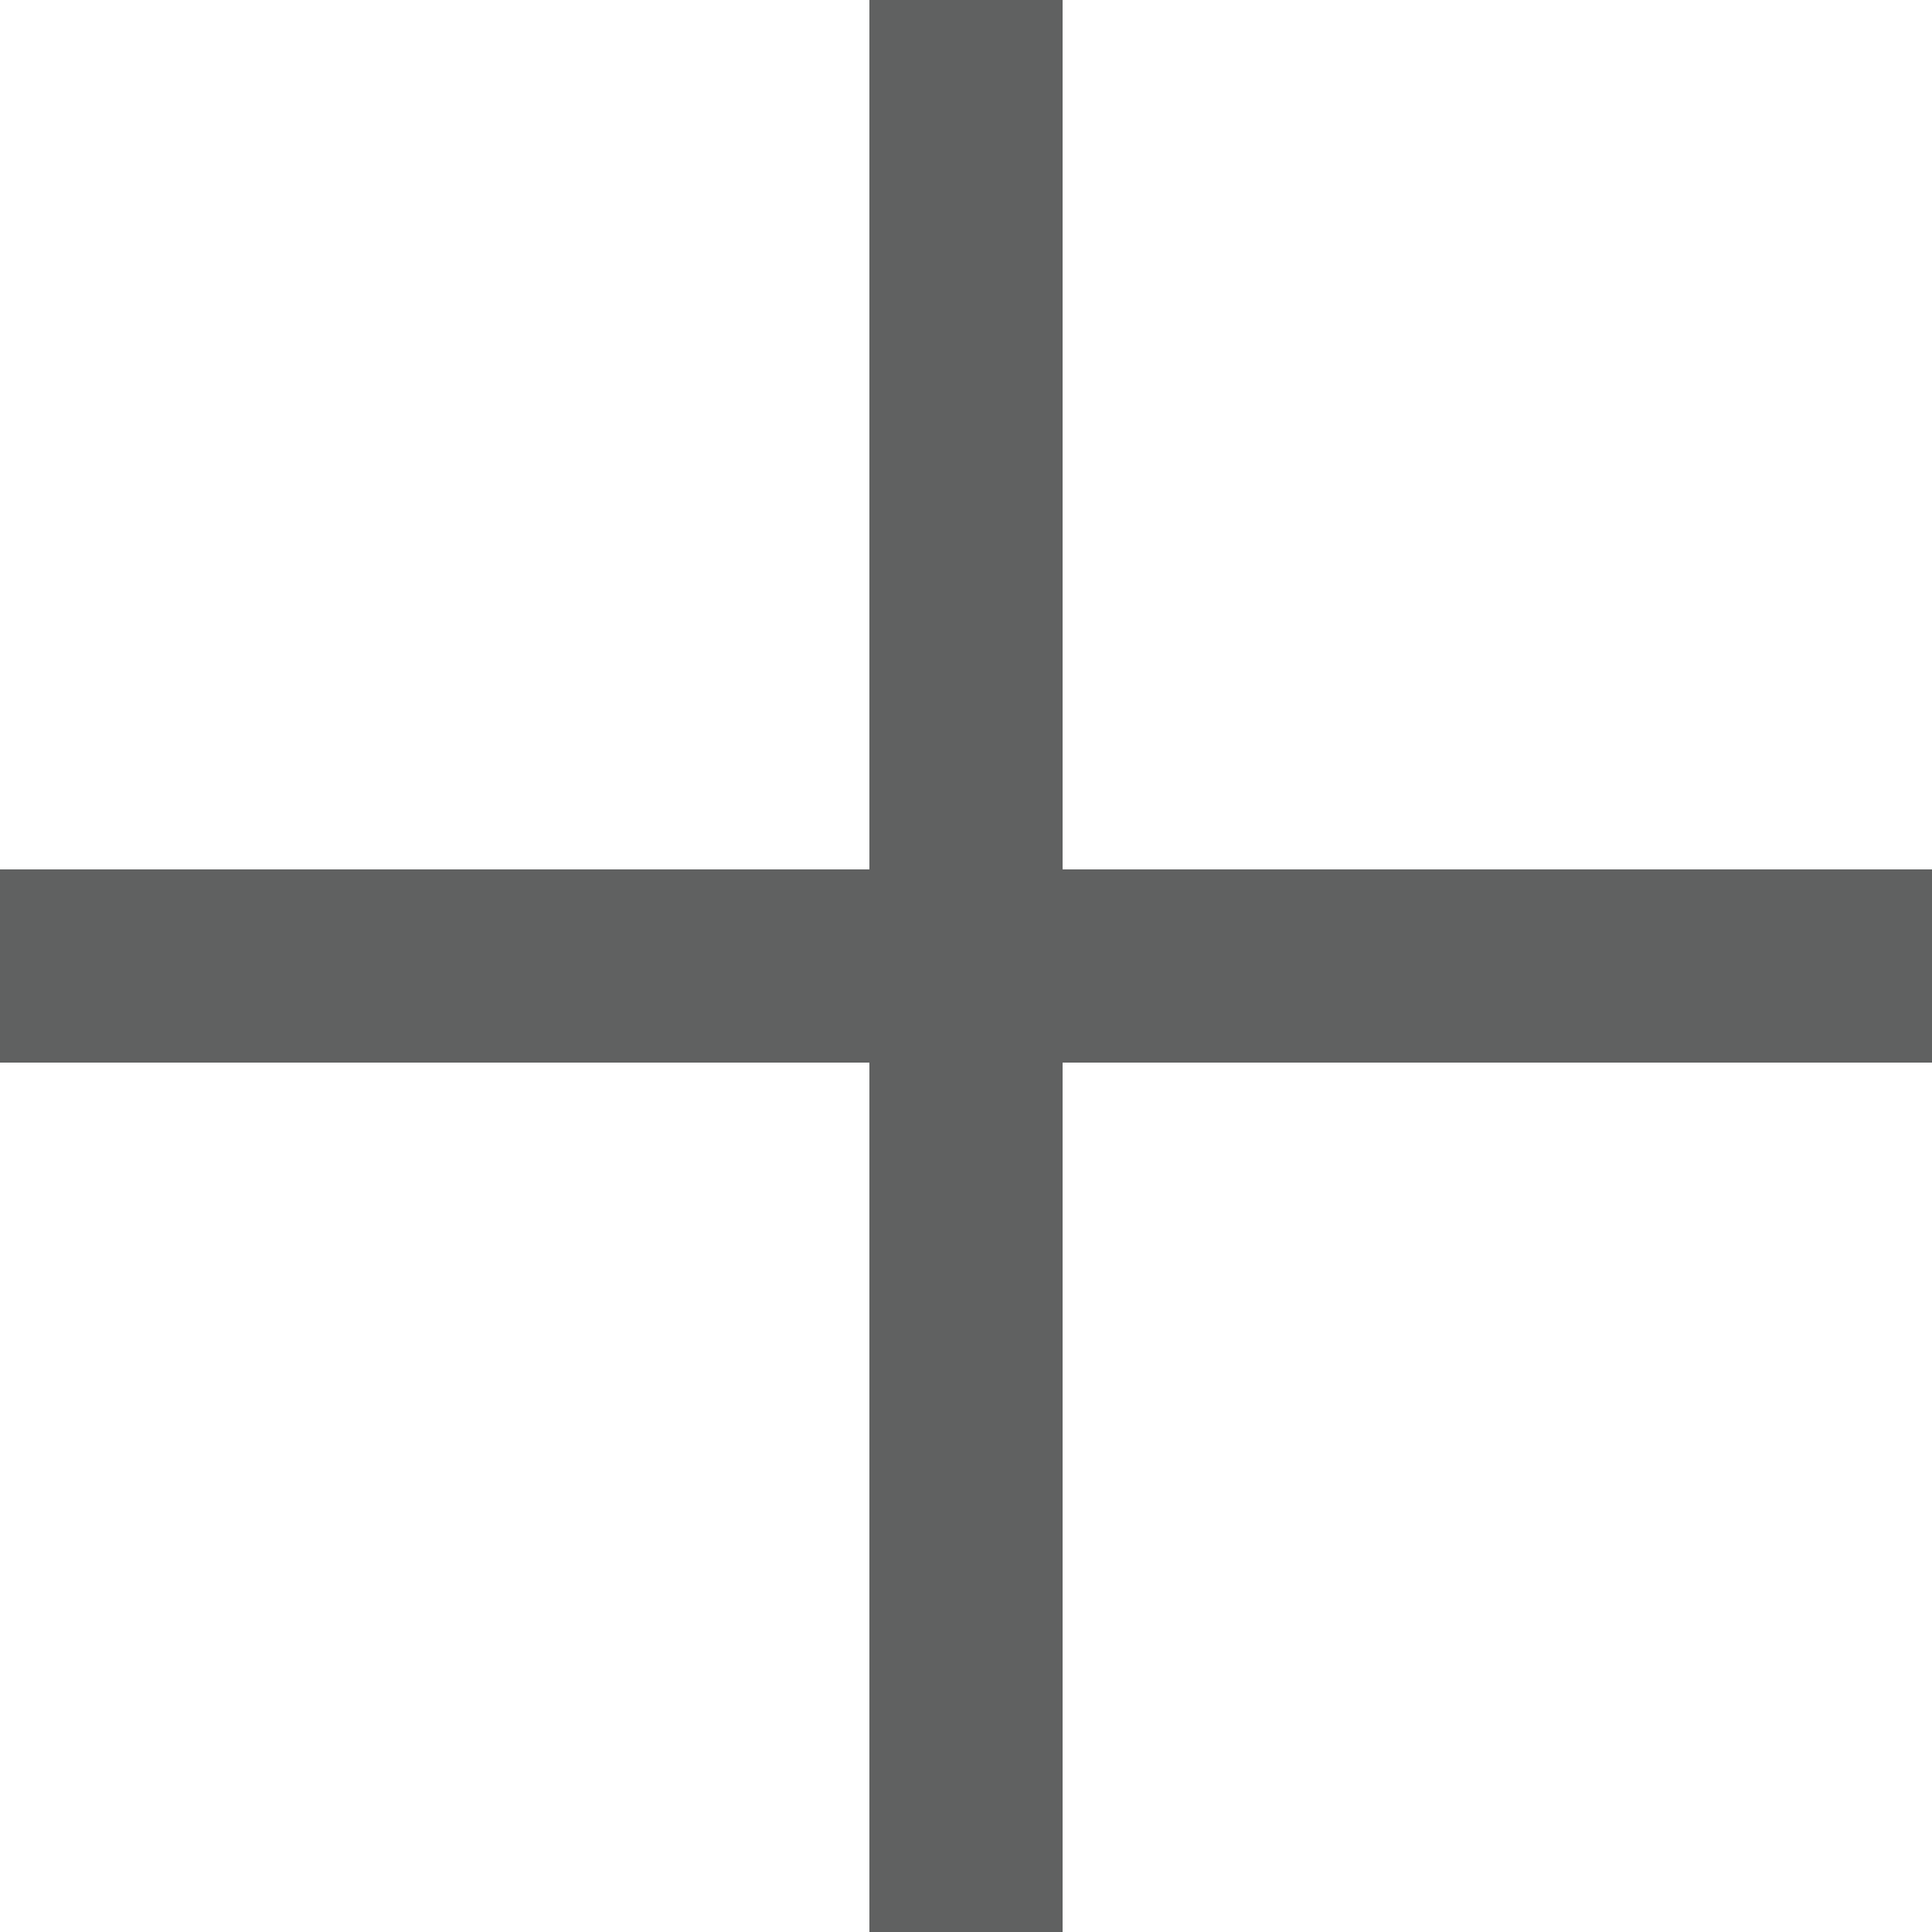
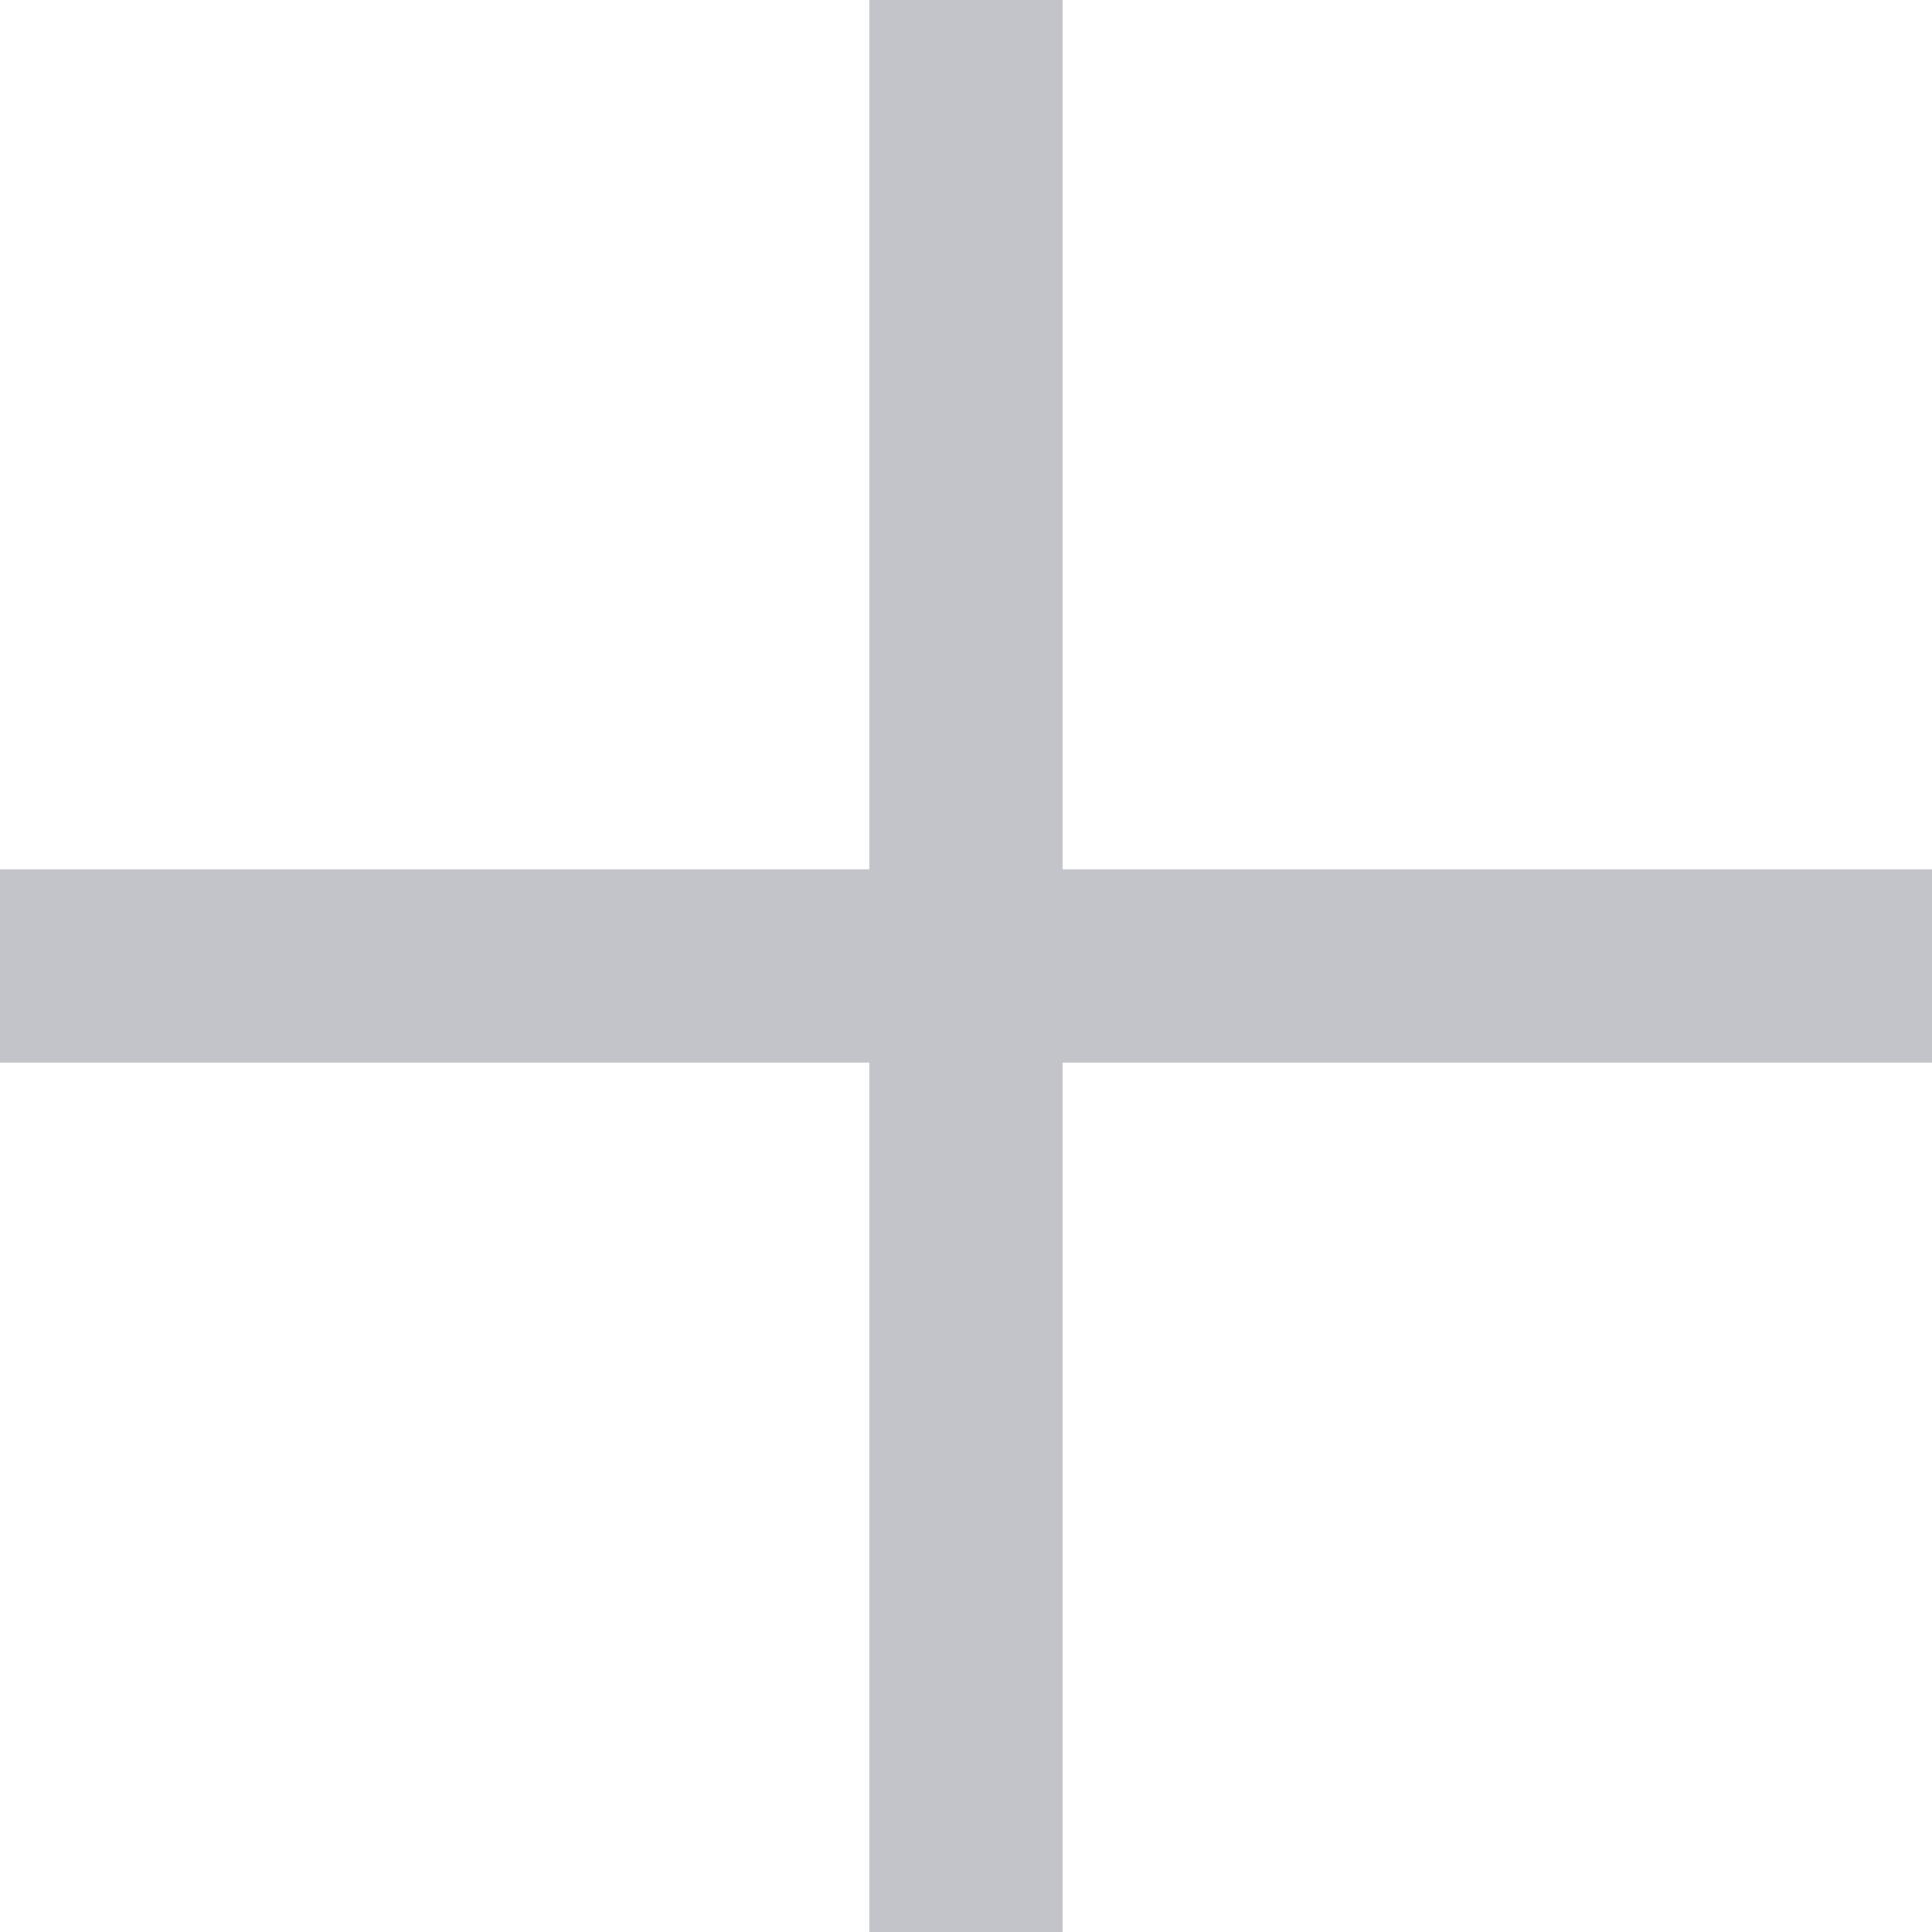
<svg xmlns="http://www.w3.org/2000/svg" version="1.1" id="Layer_1" x="0px" y="0px" viewBox="0 0 20 20" style="enable-background:new 0 0 20 20;" xml:space="preserve">
  <style type="text/css">
- .st0{fill:#606161;}
+ .st0{fill:#c2c4c9;}
</style>
  <polygon class="st0" points="20,9 11,9 11,0 9,0 9,9 0,9 0,11 9,11 9,20 11,20 11,11 20,11 " />
</svg>
